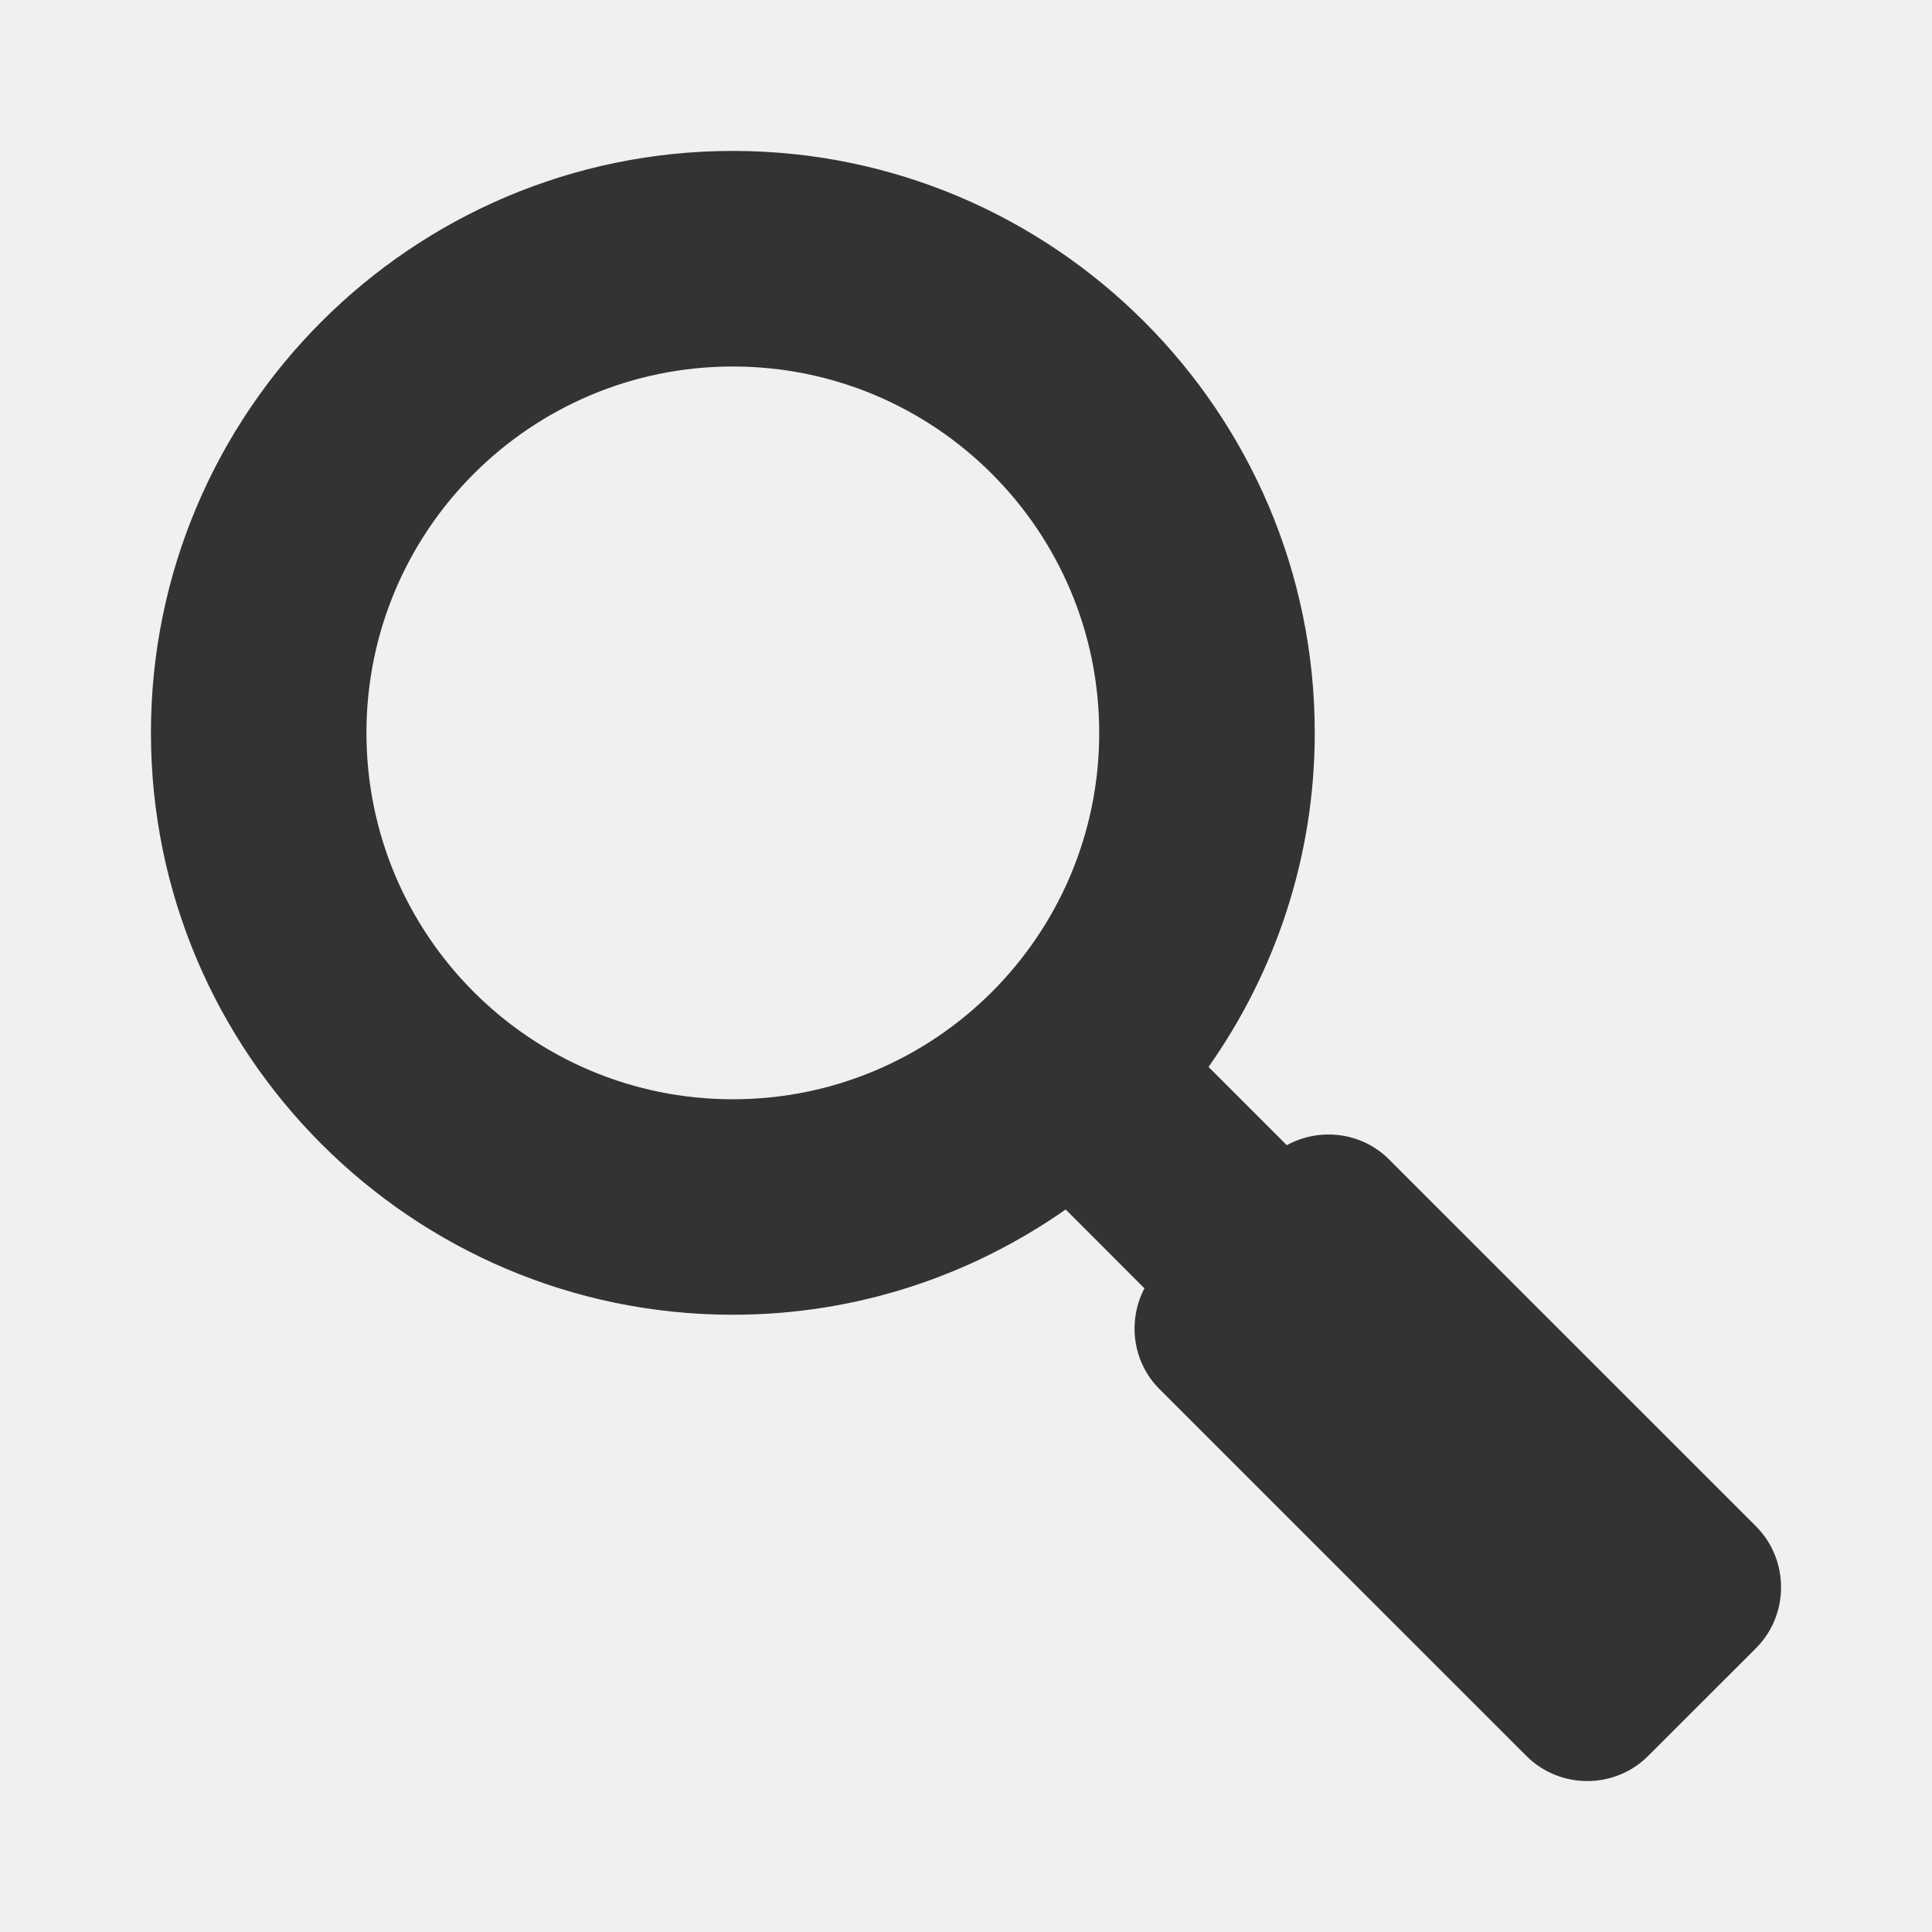
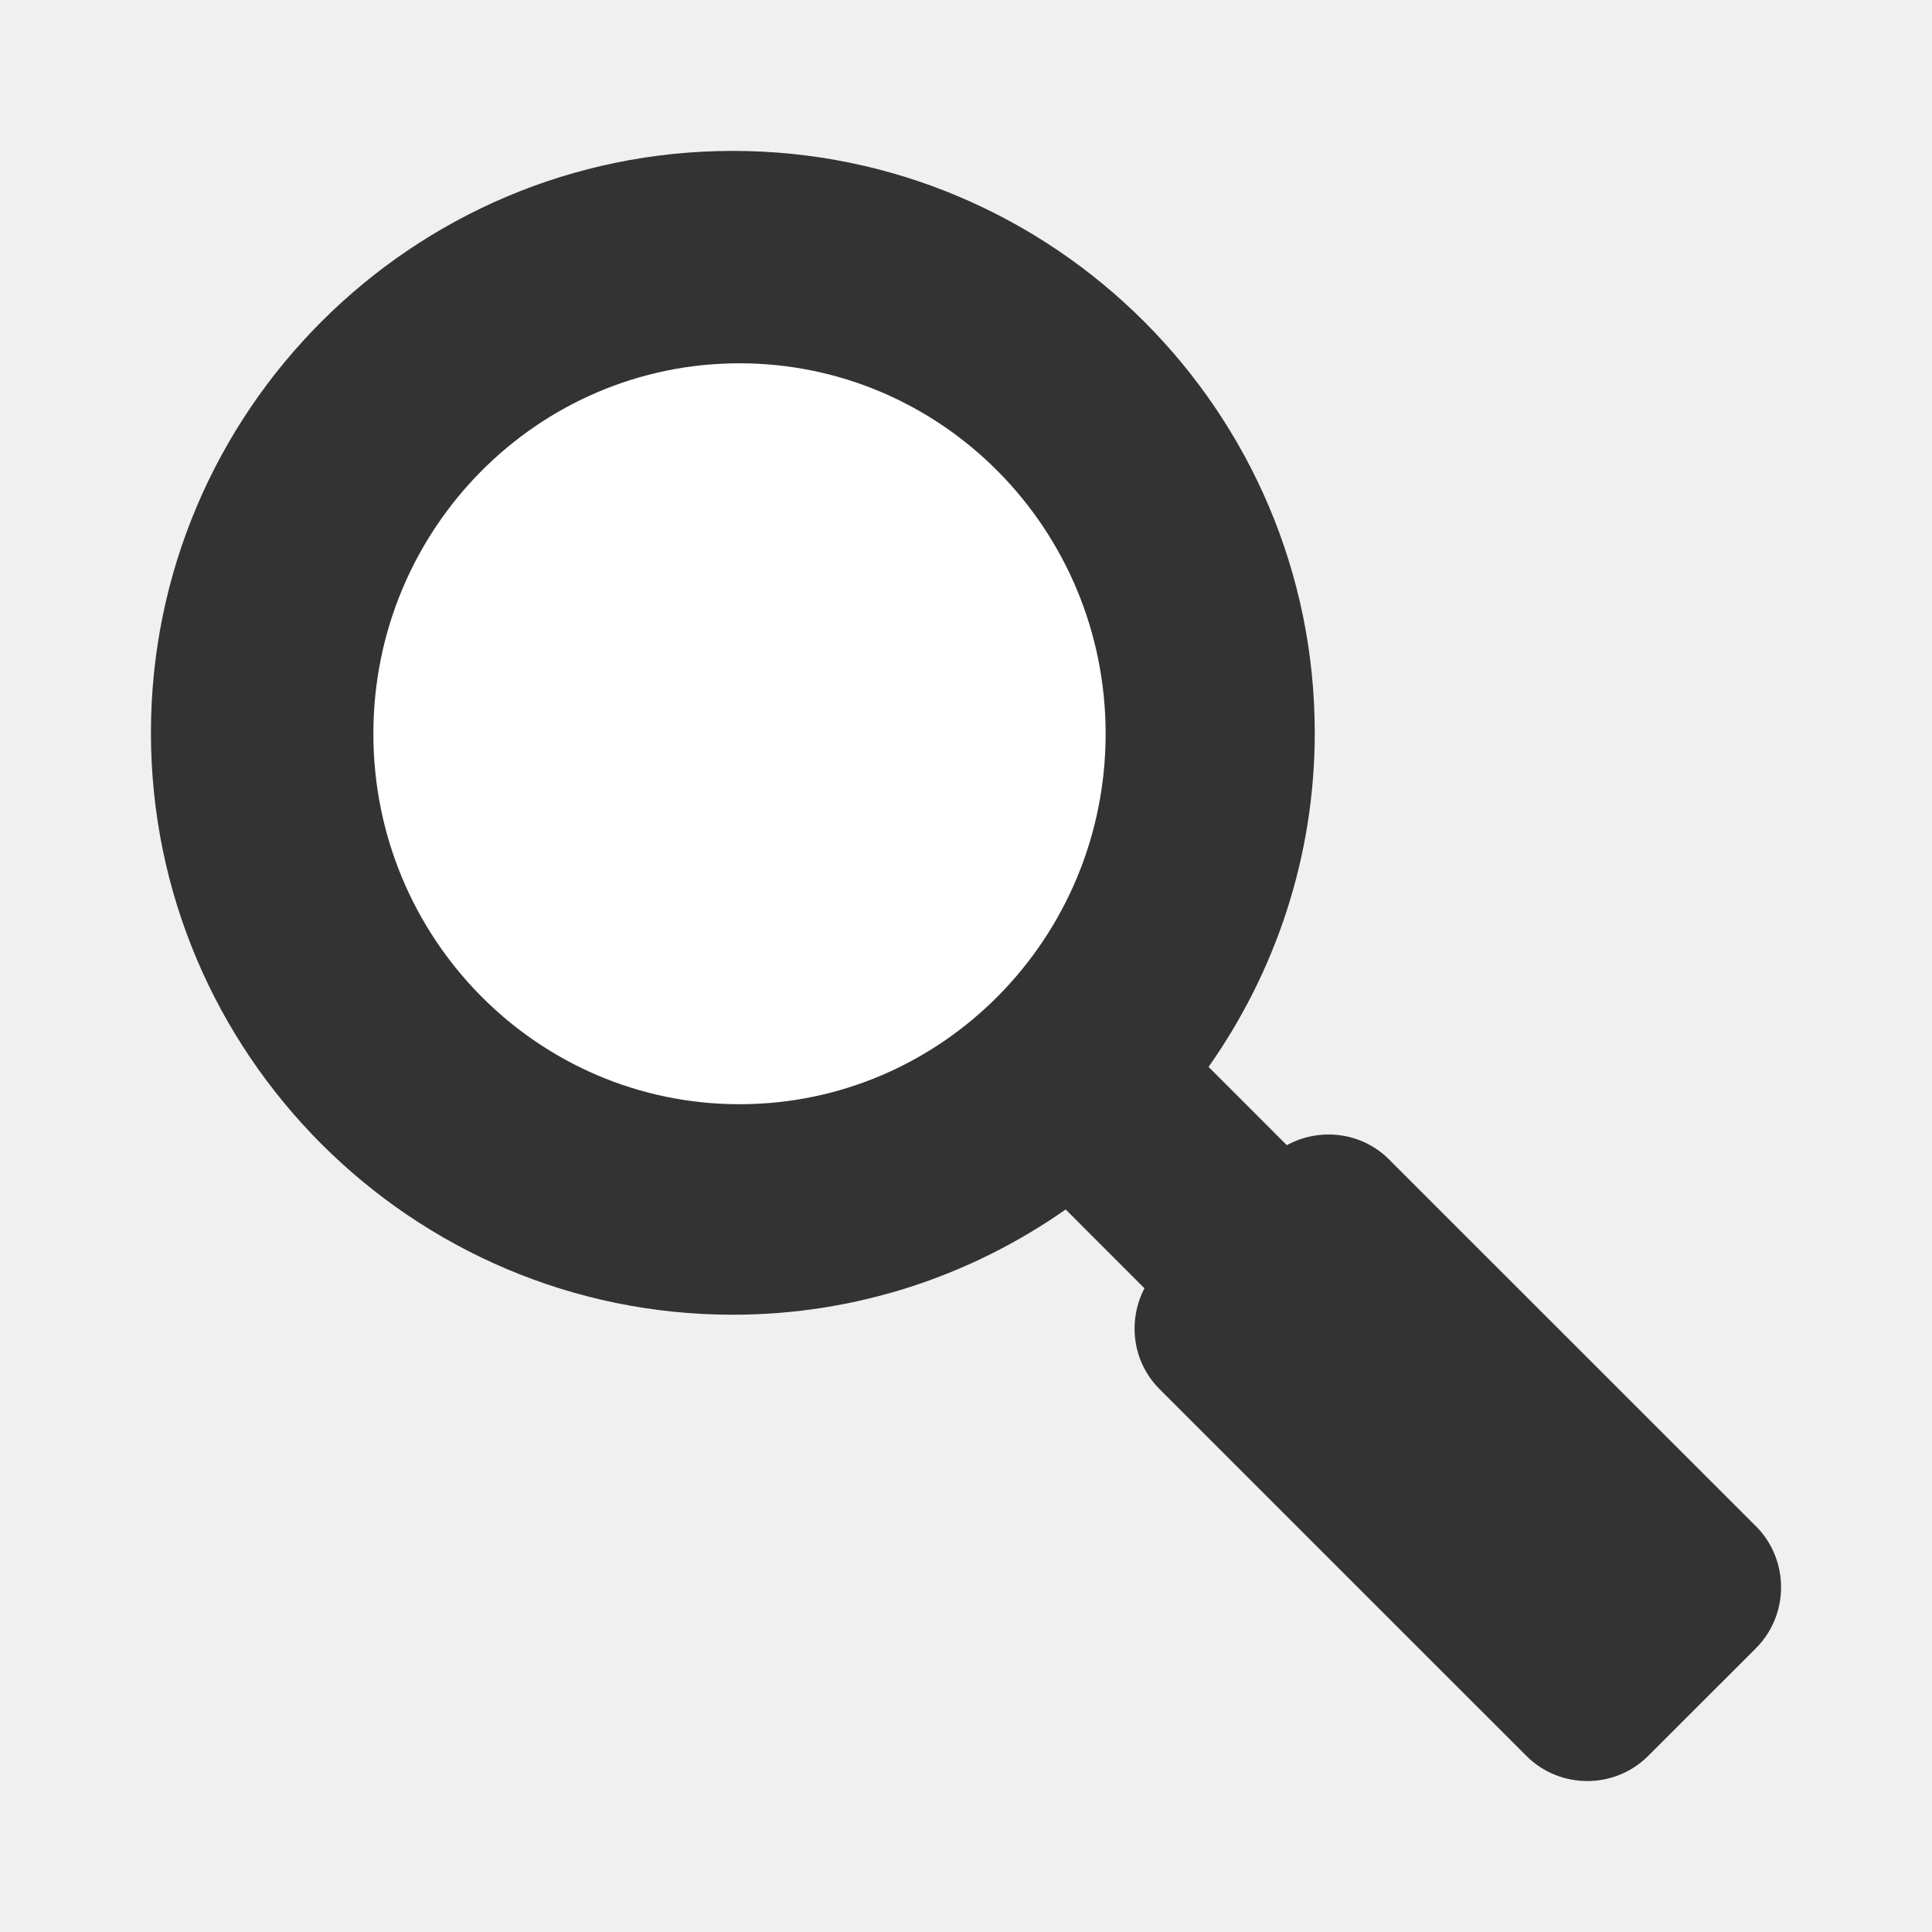
- <svg width="64" height="64">
-   <g transform="matrix(1.20002,0,0,1.20002,-651.9737,-567.9931)">
-     <path d="m 591.775,515.452 -10.129,-10.127 c -0.762,-0.762 -1.918,-0.887 -2.822,-0.393 l -2.16,-2.16 c 1.84,-2.613 2.932,-5.791 2.932,-9.223 0,-8.857 -7.207,-16.063 -16.064,-16.063 -8.857,0 -16.063,7.205 -16.063,16.063 0,8.858 7.205,16.064 16.063,16.064 3.418,0 6.582,-1.08 9.188,-2.906 l 2.174,2.176 c -0.467,0.896 -0.336,2.029 0.414,2.781 l 10.129,10.127 c 0.924,0.926 2.439,0.926 3.363,0 l 2.977,-2.975 c 0.922,-0.924 0.922,-2.438 -0.002,-3.364 z m -28.244,-11.787 c -5.584,0 -10.113,-4.529 -10.113,-10.115 0,-5.584 4.529,-10.113 10.113,-10.113 5.586,0 10.115,4.529 10.115,10.113 0,5.586 -4.529,10.115 -10.115,10.115 z" style="fill:#333333" />
-   </g>
+ <svg xmlns="http://www.w3.org/2000/svg" height="64" width="64" version="1.1">
+   <path d="M58.168,50.56,46.013,38.407c-0.914-0.914-2.302-1.064-3.386-0.472l-2.592-2.592c2.208-3.136,3.518-6.949,3.518-11.068,0-10.629-8.649-19.276-19.277-19.276-10.629,0-19.276,8.646-19.276,19.276s8.646,19.277,19.276,19.277c4.102,0,7.899-1.296,11.026-3.487l2.609,2.611c-0.56,1.075-0.403,2.435,0.497,3.337l12.155,12.153c1.109,1.111,2.927,1.111,4.036,0l3.572-3.57c1.106-1.109,1.106-2.926-0.002-4.037z" fill="#333" />
+   <path d="m1.438,21.622a11.793,12.272,0,1,1,-23.586,0,11.793,12.272,0,1,1,23.586,0z" transform="matrix(1.028455,0,0,1,35.14663,2.684609)" fill="#FFF" />
</svg>
